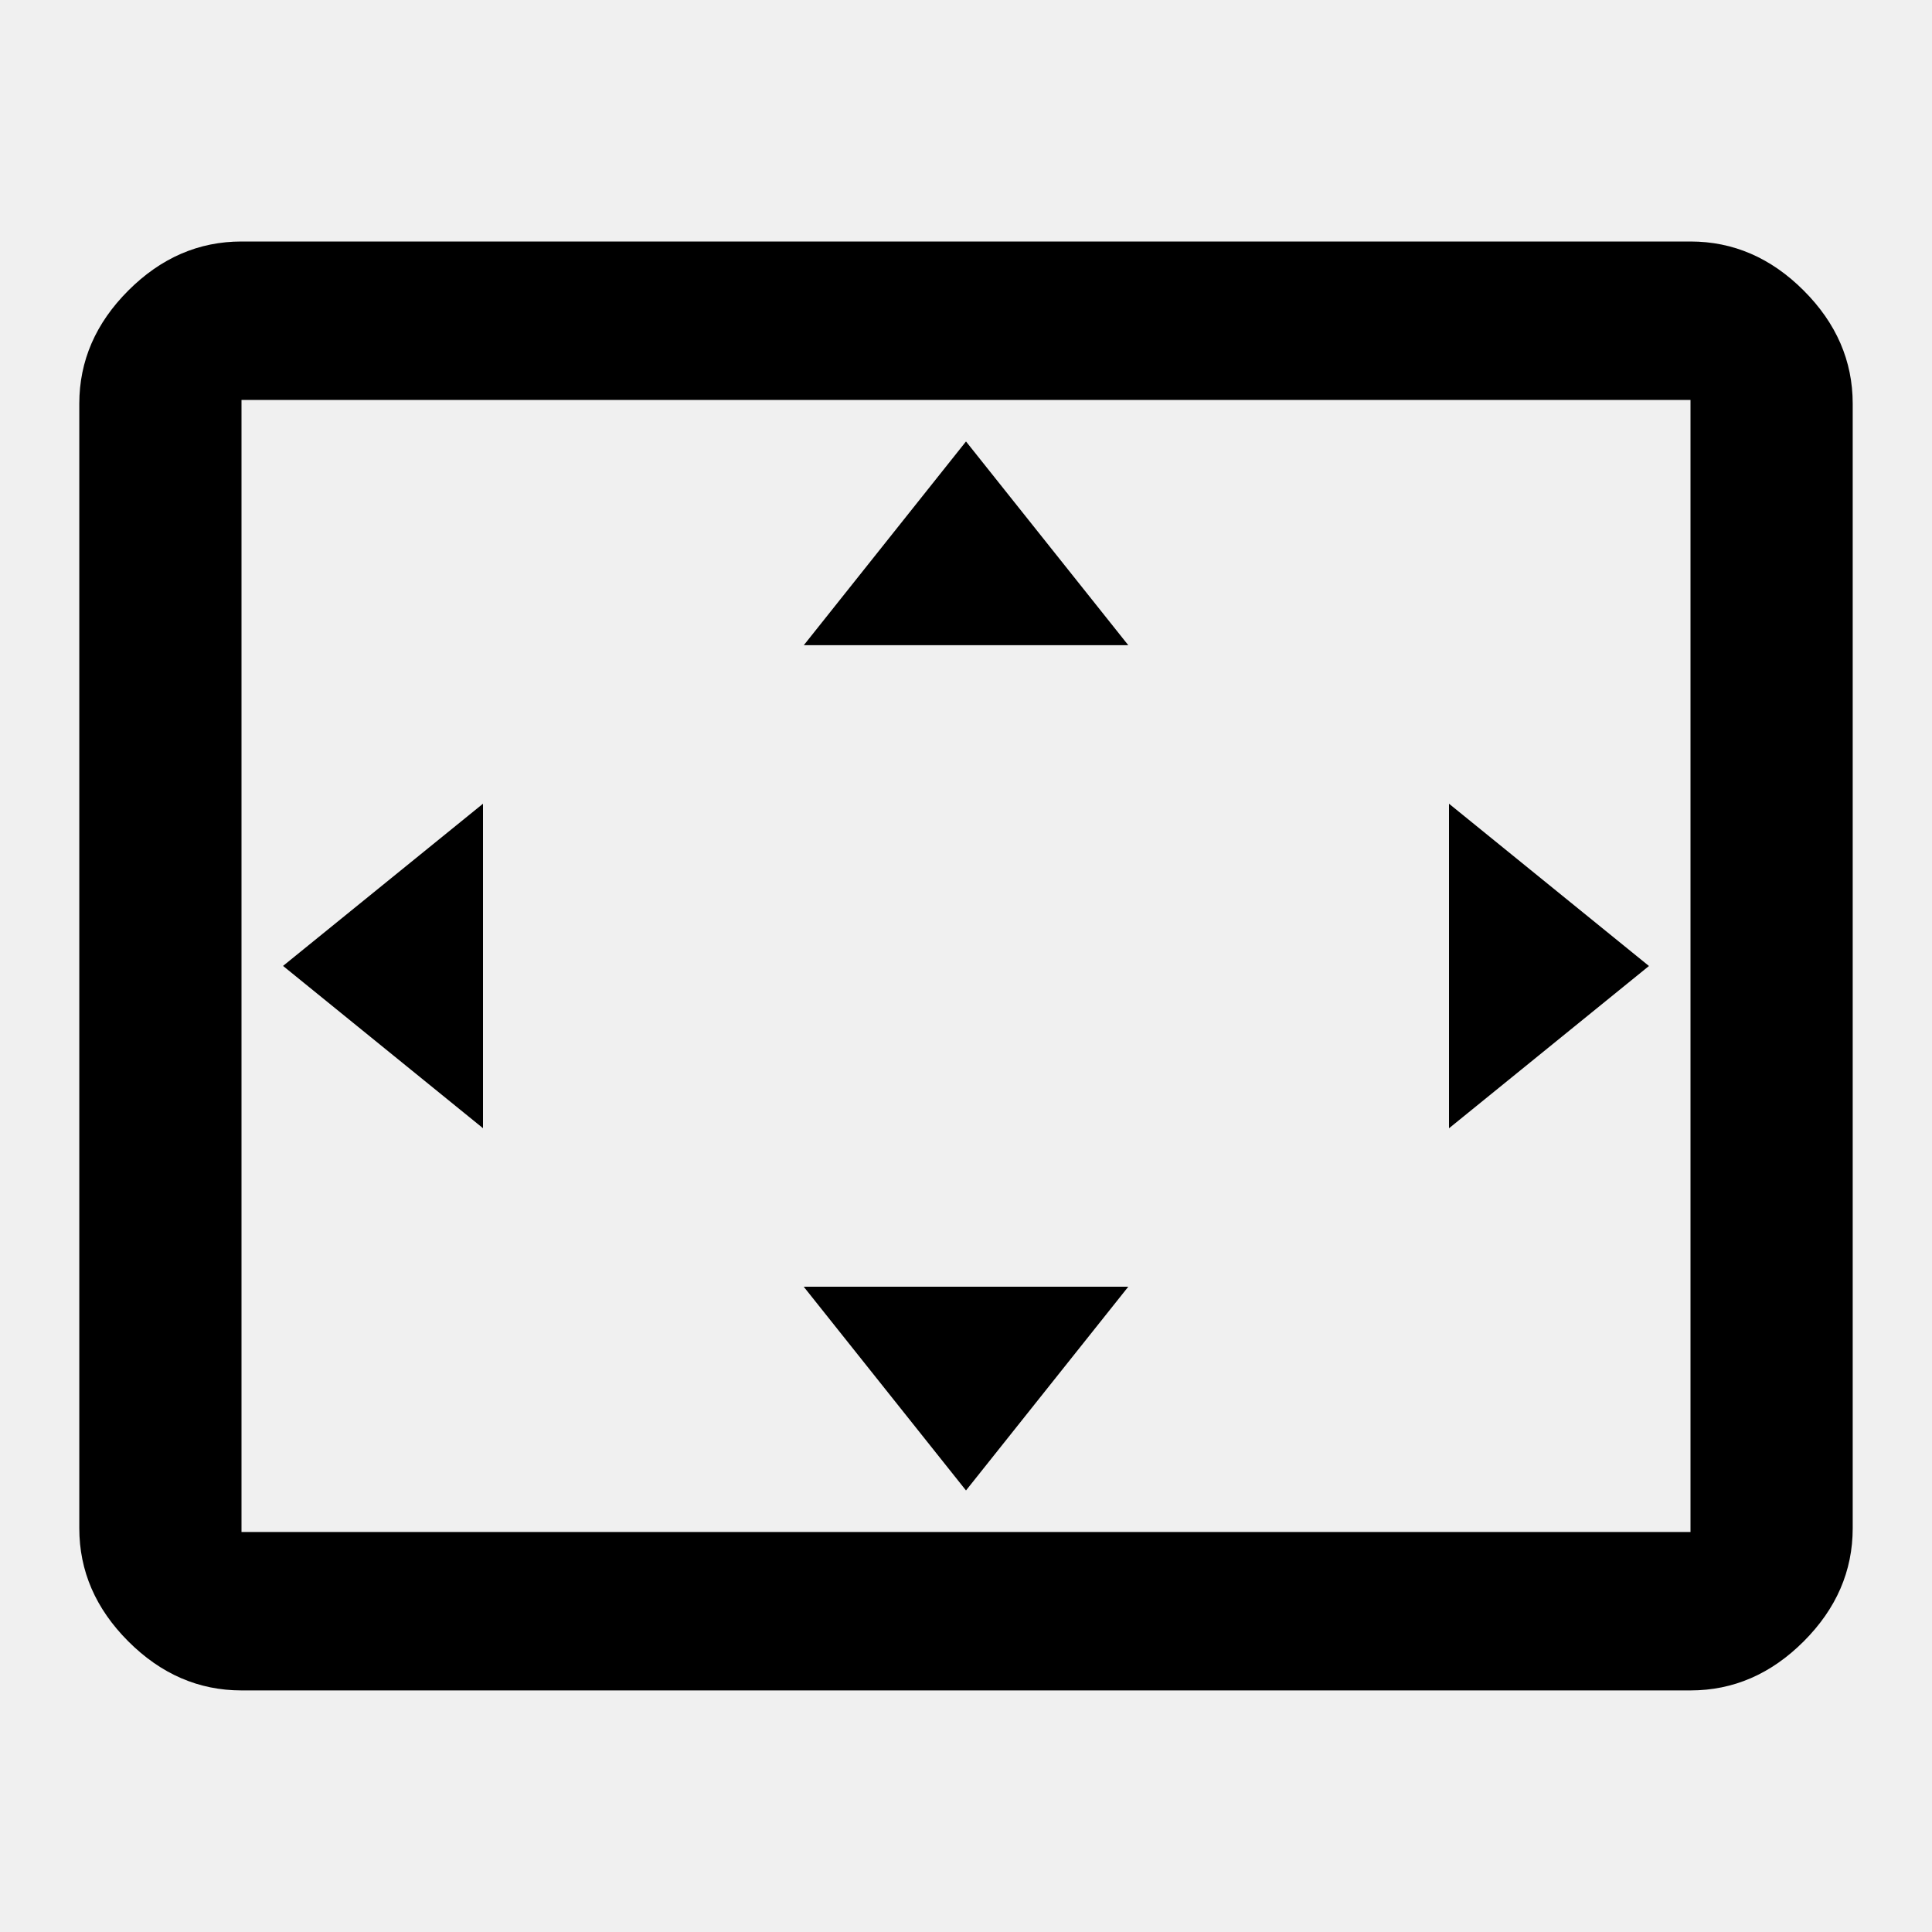
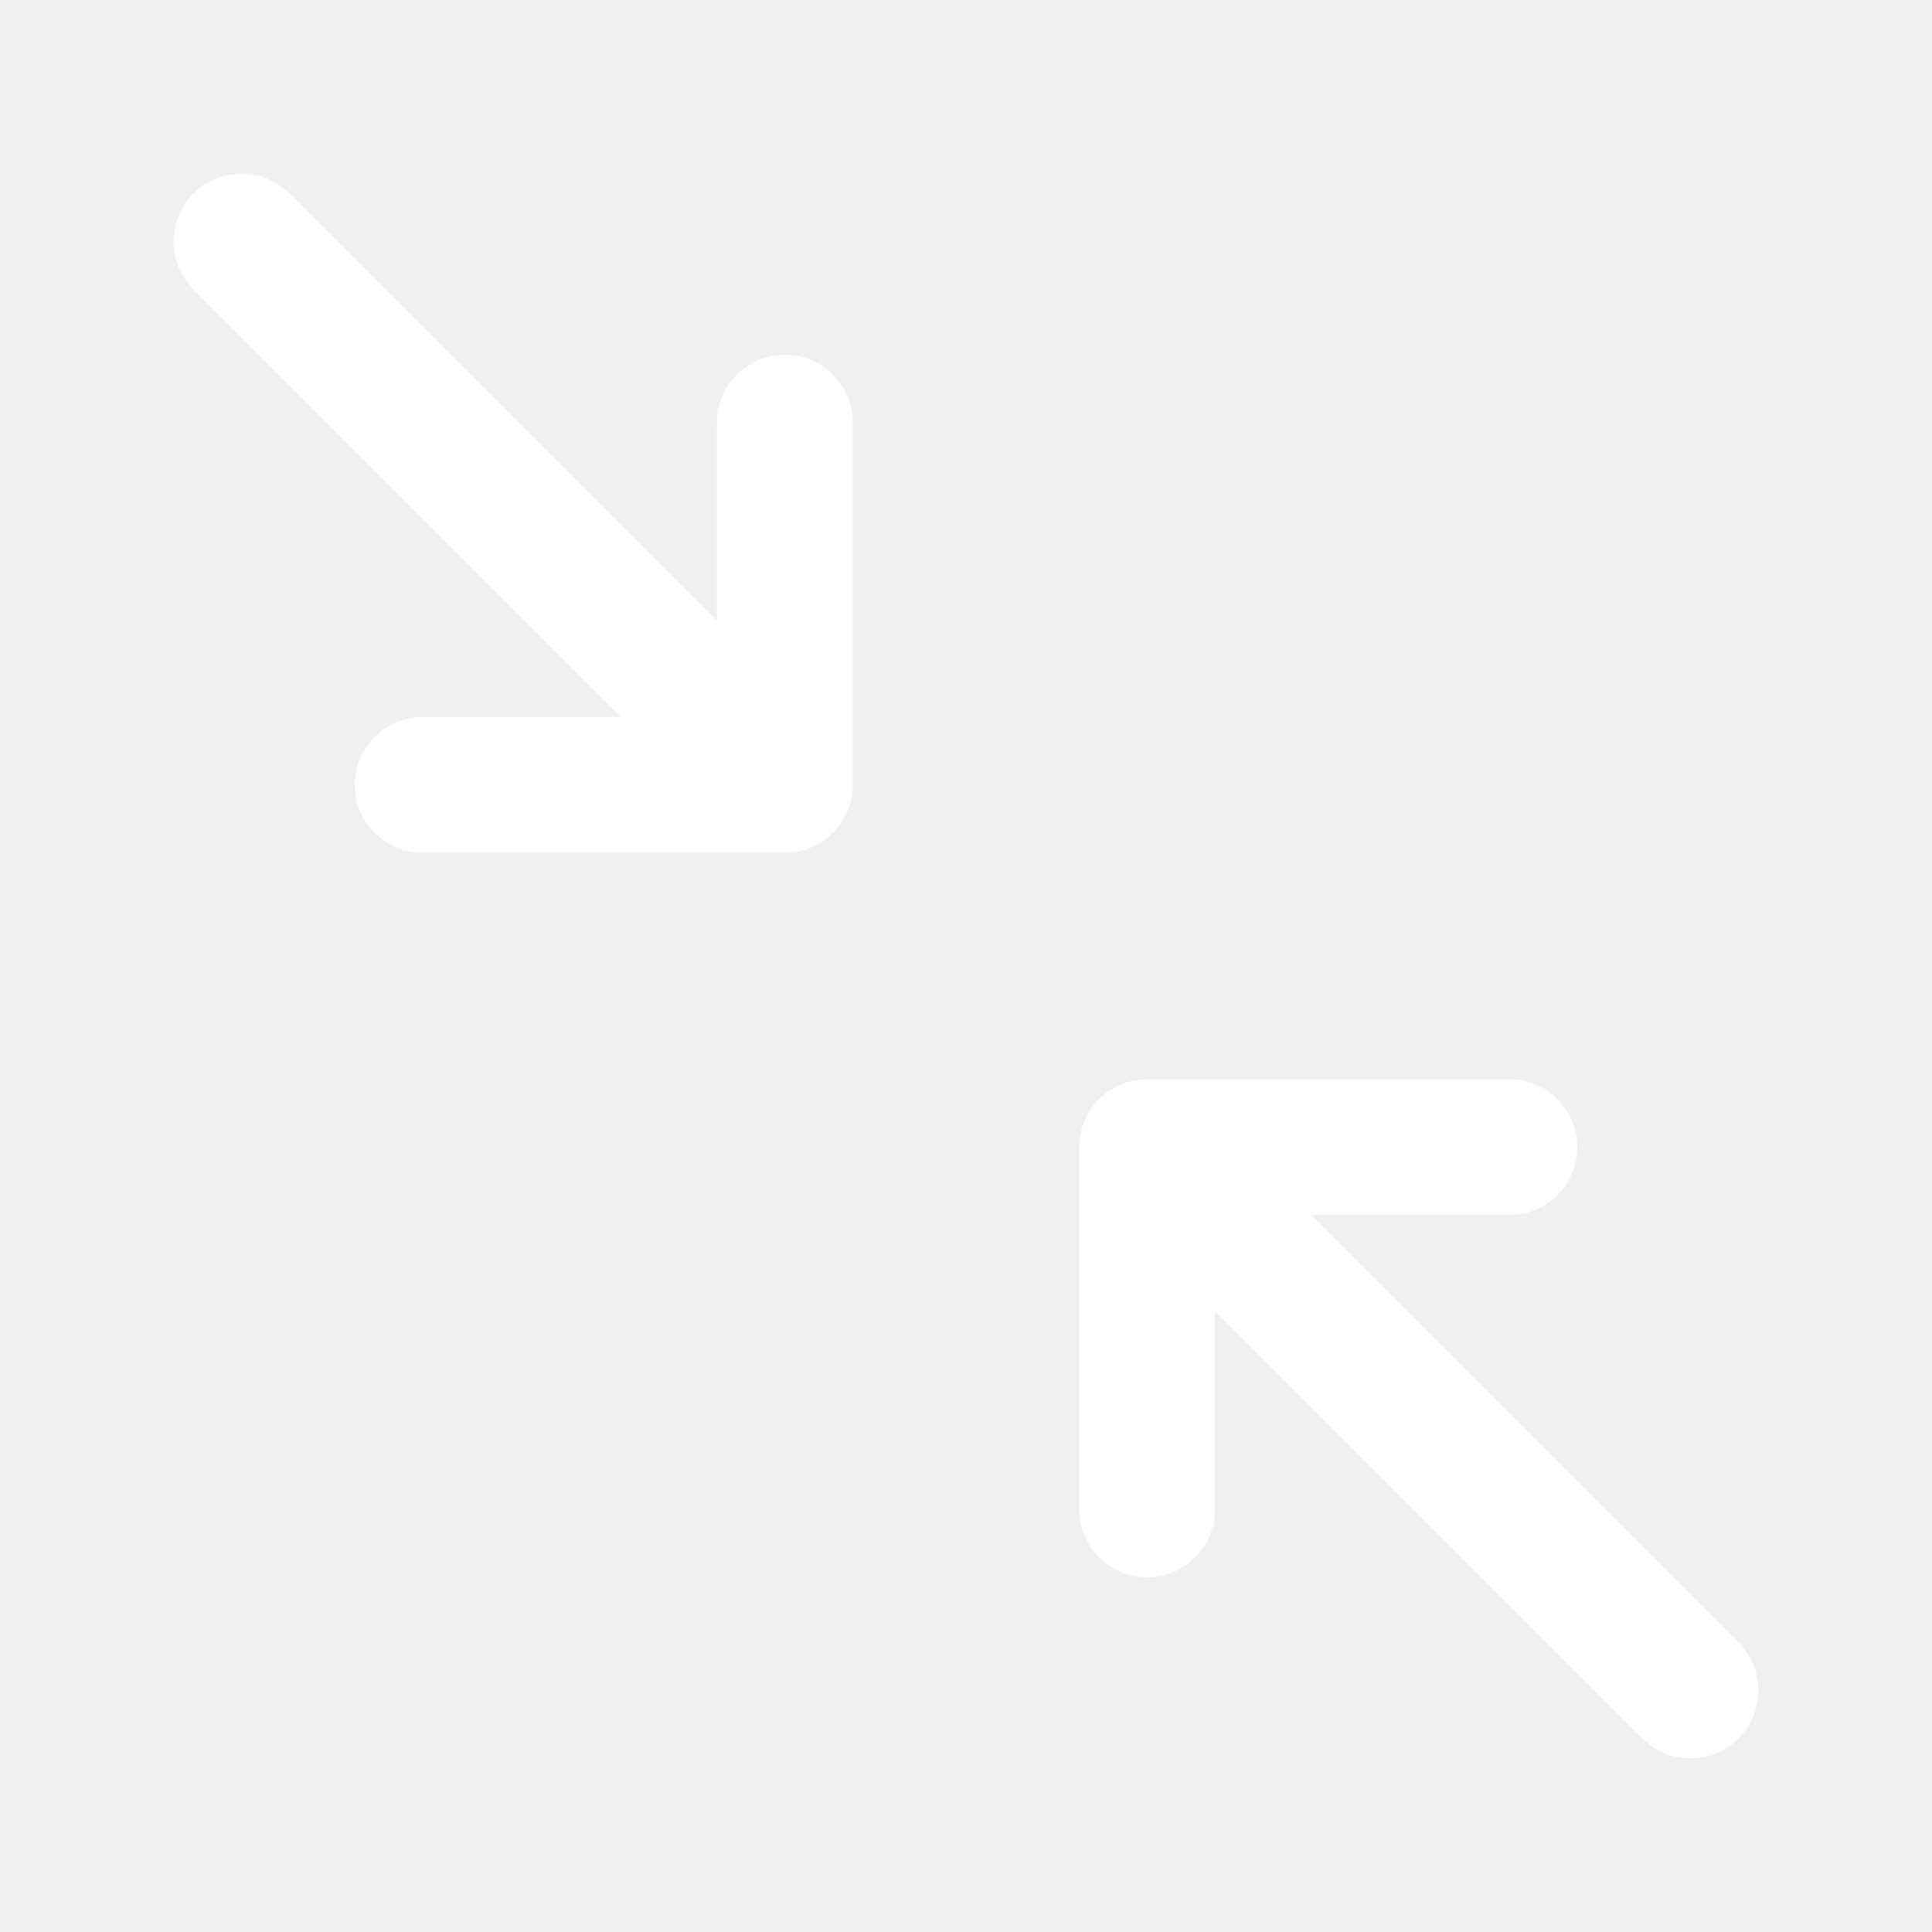
- <svg xmlns="http://www.w3.org/2000/svg" version="1.1" width="24" height="24" viewBox="0 0 24 24">
-   <path d="M21 19.031v-14.063h-18v14.063h18zM21 3q0.797 0 1.406 0.609t0.609 1.406v13.969q0 0.797-0.609 1.406t-1.406 0.609h-18q-0.797 0-1.406-0.609t-0.609-1.406v-13.969q0-0.797 0.609-1.406t1.406-0.609h18zM14.016 15.984l-2.016 2.531-2.016-2.531h4.031zM6 9.984v4.031l-2.484-2.016zM18 9.984l2.484 2.016-2.484 2.016v-4.031zM12 5.484l2.016 2.531h-4.031z" />
+ <svg xmlns="http://www.w3.org/2000/svg" viewBox="0 0 64 64" width="64" height="64">
+   <path d="M8 8l18 18m0 0H14m12 0V14" stroke="#FFFFFF" stroke-width="4.5" stroke-linecap="round" stroke-linejoin="round" fill="none" />
+   <path d="M56 56L38 38m0 0h12m-12 0v12" stroke="#FFFFFF" stroke-width="4.5" stroke-linecap="round" stroke-linejoin="round" fill="none" />
</svg>
